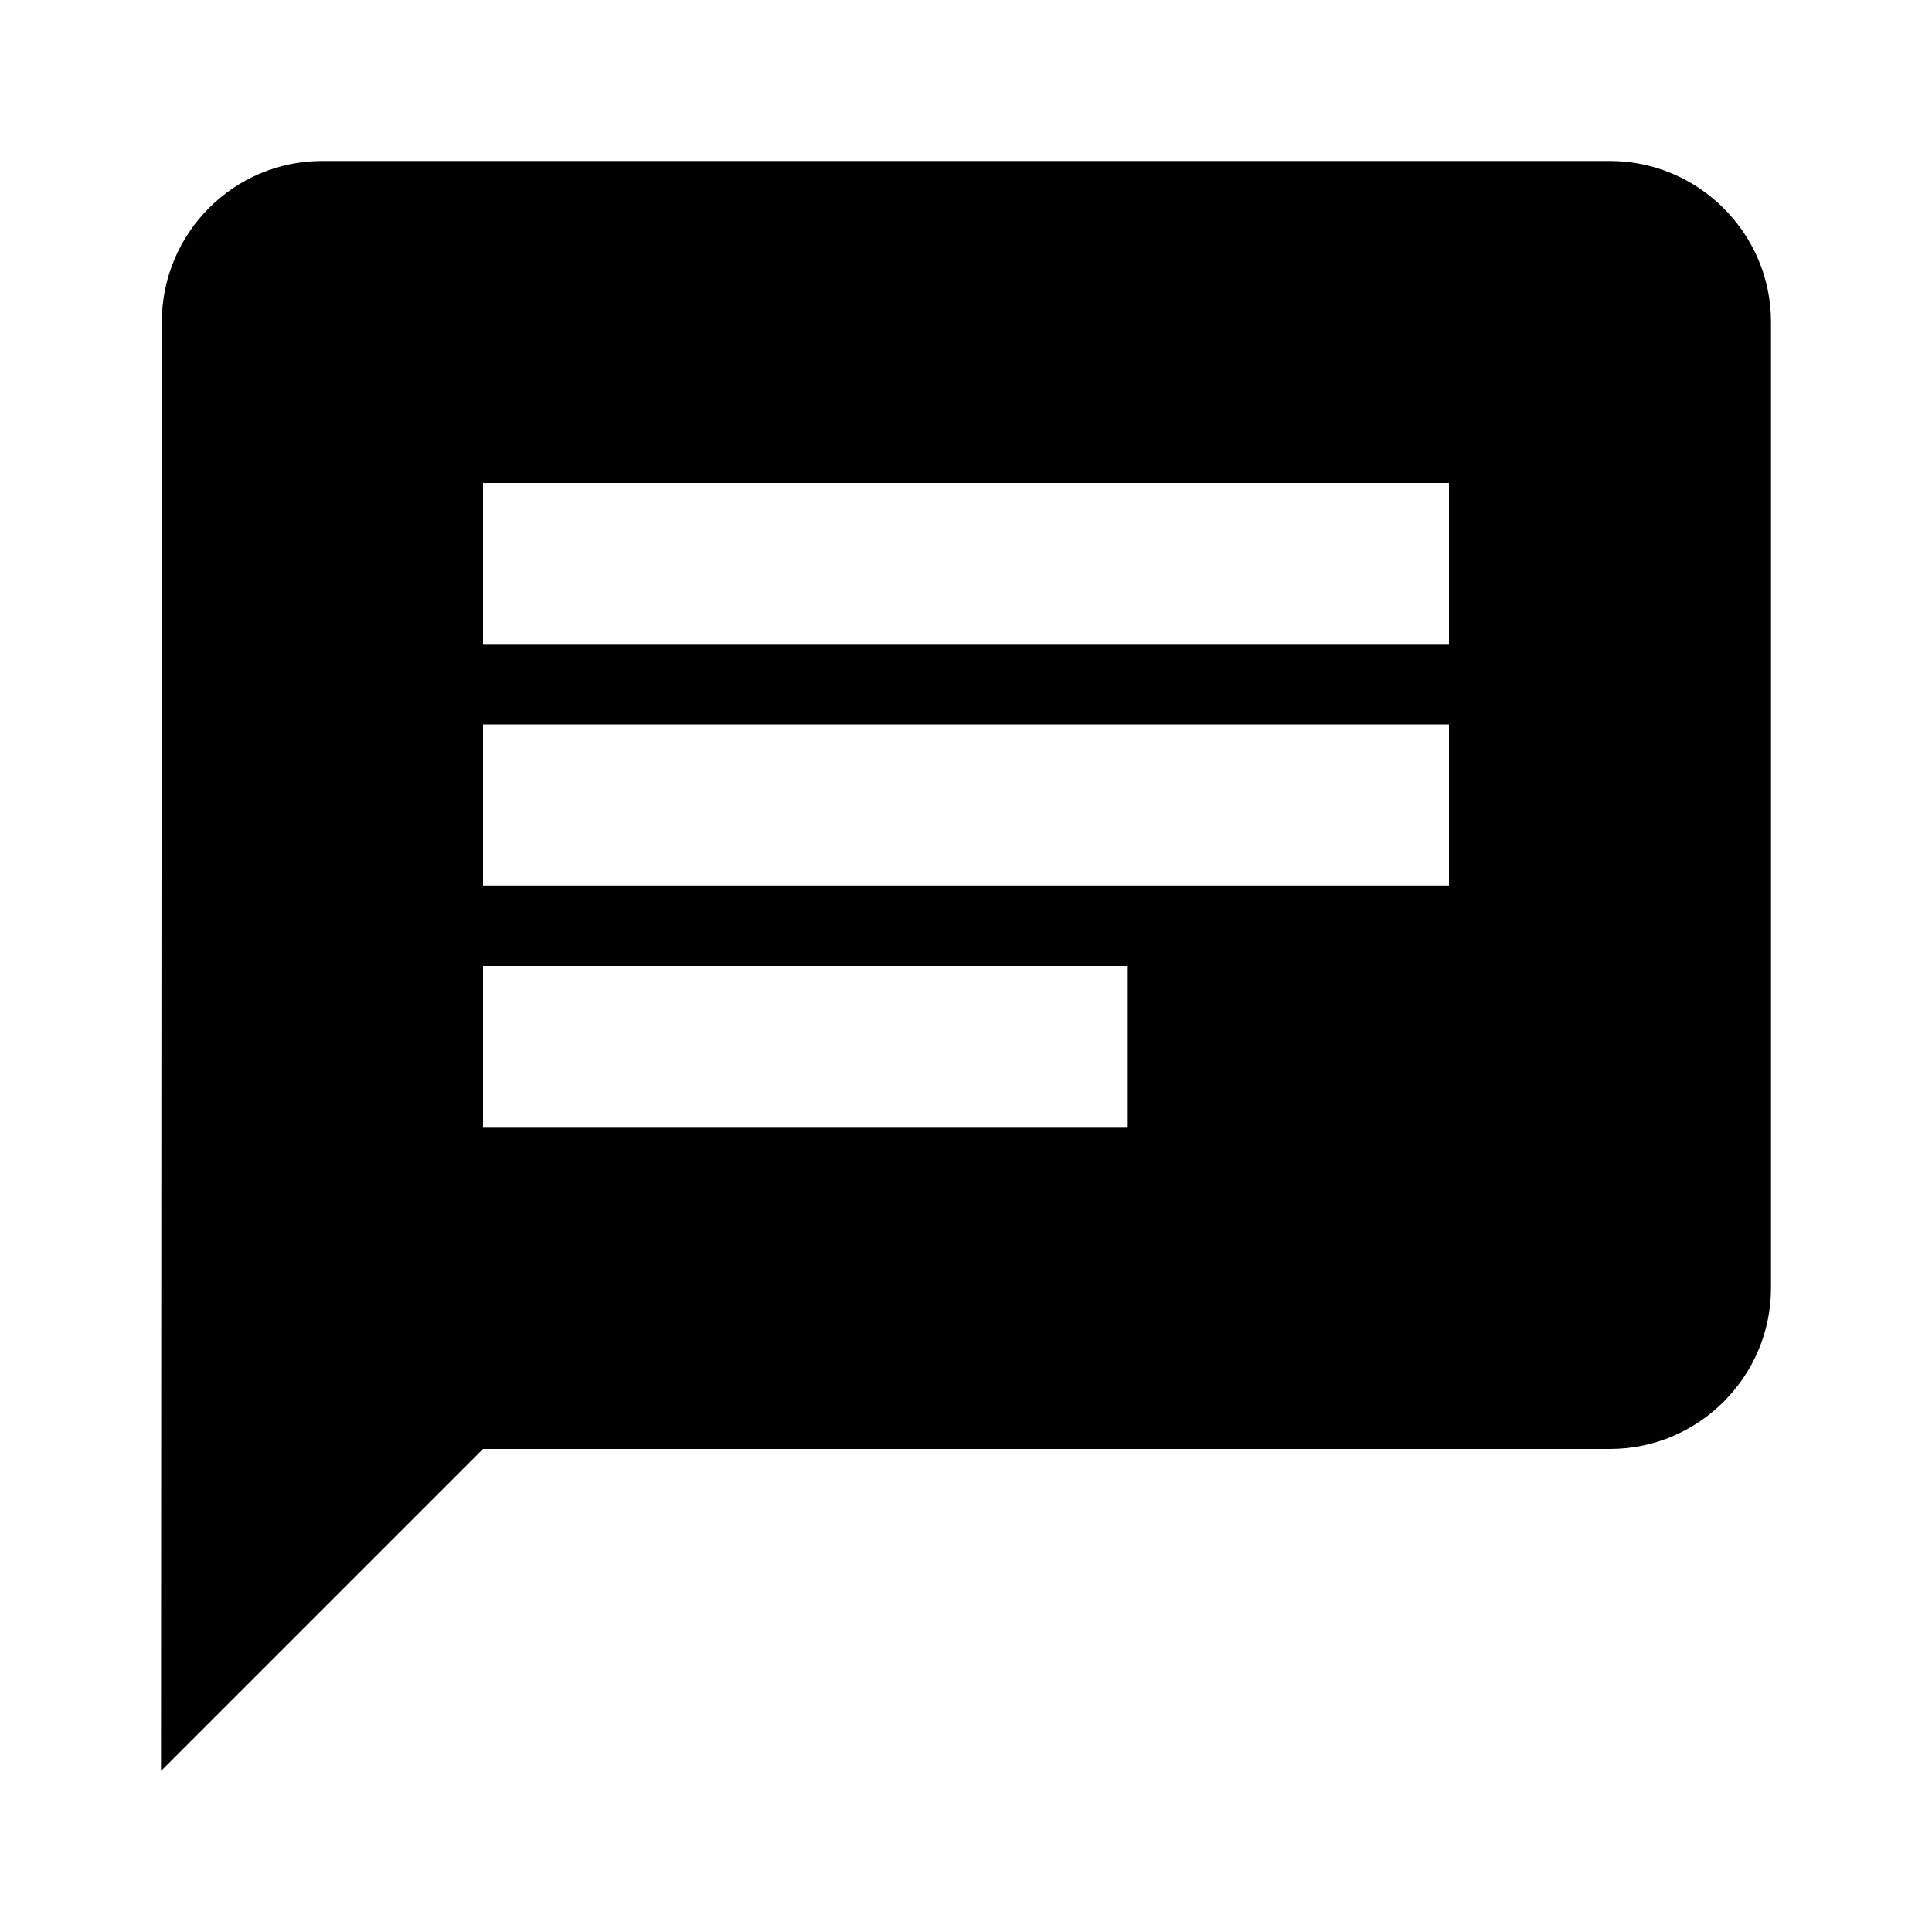
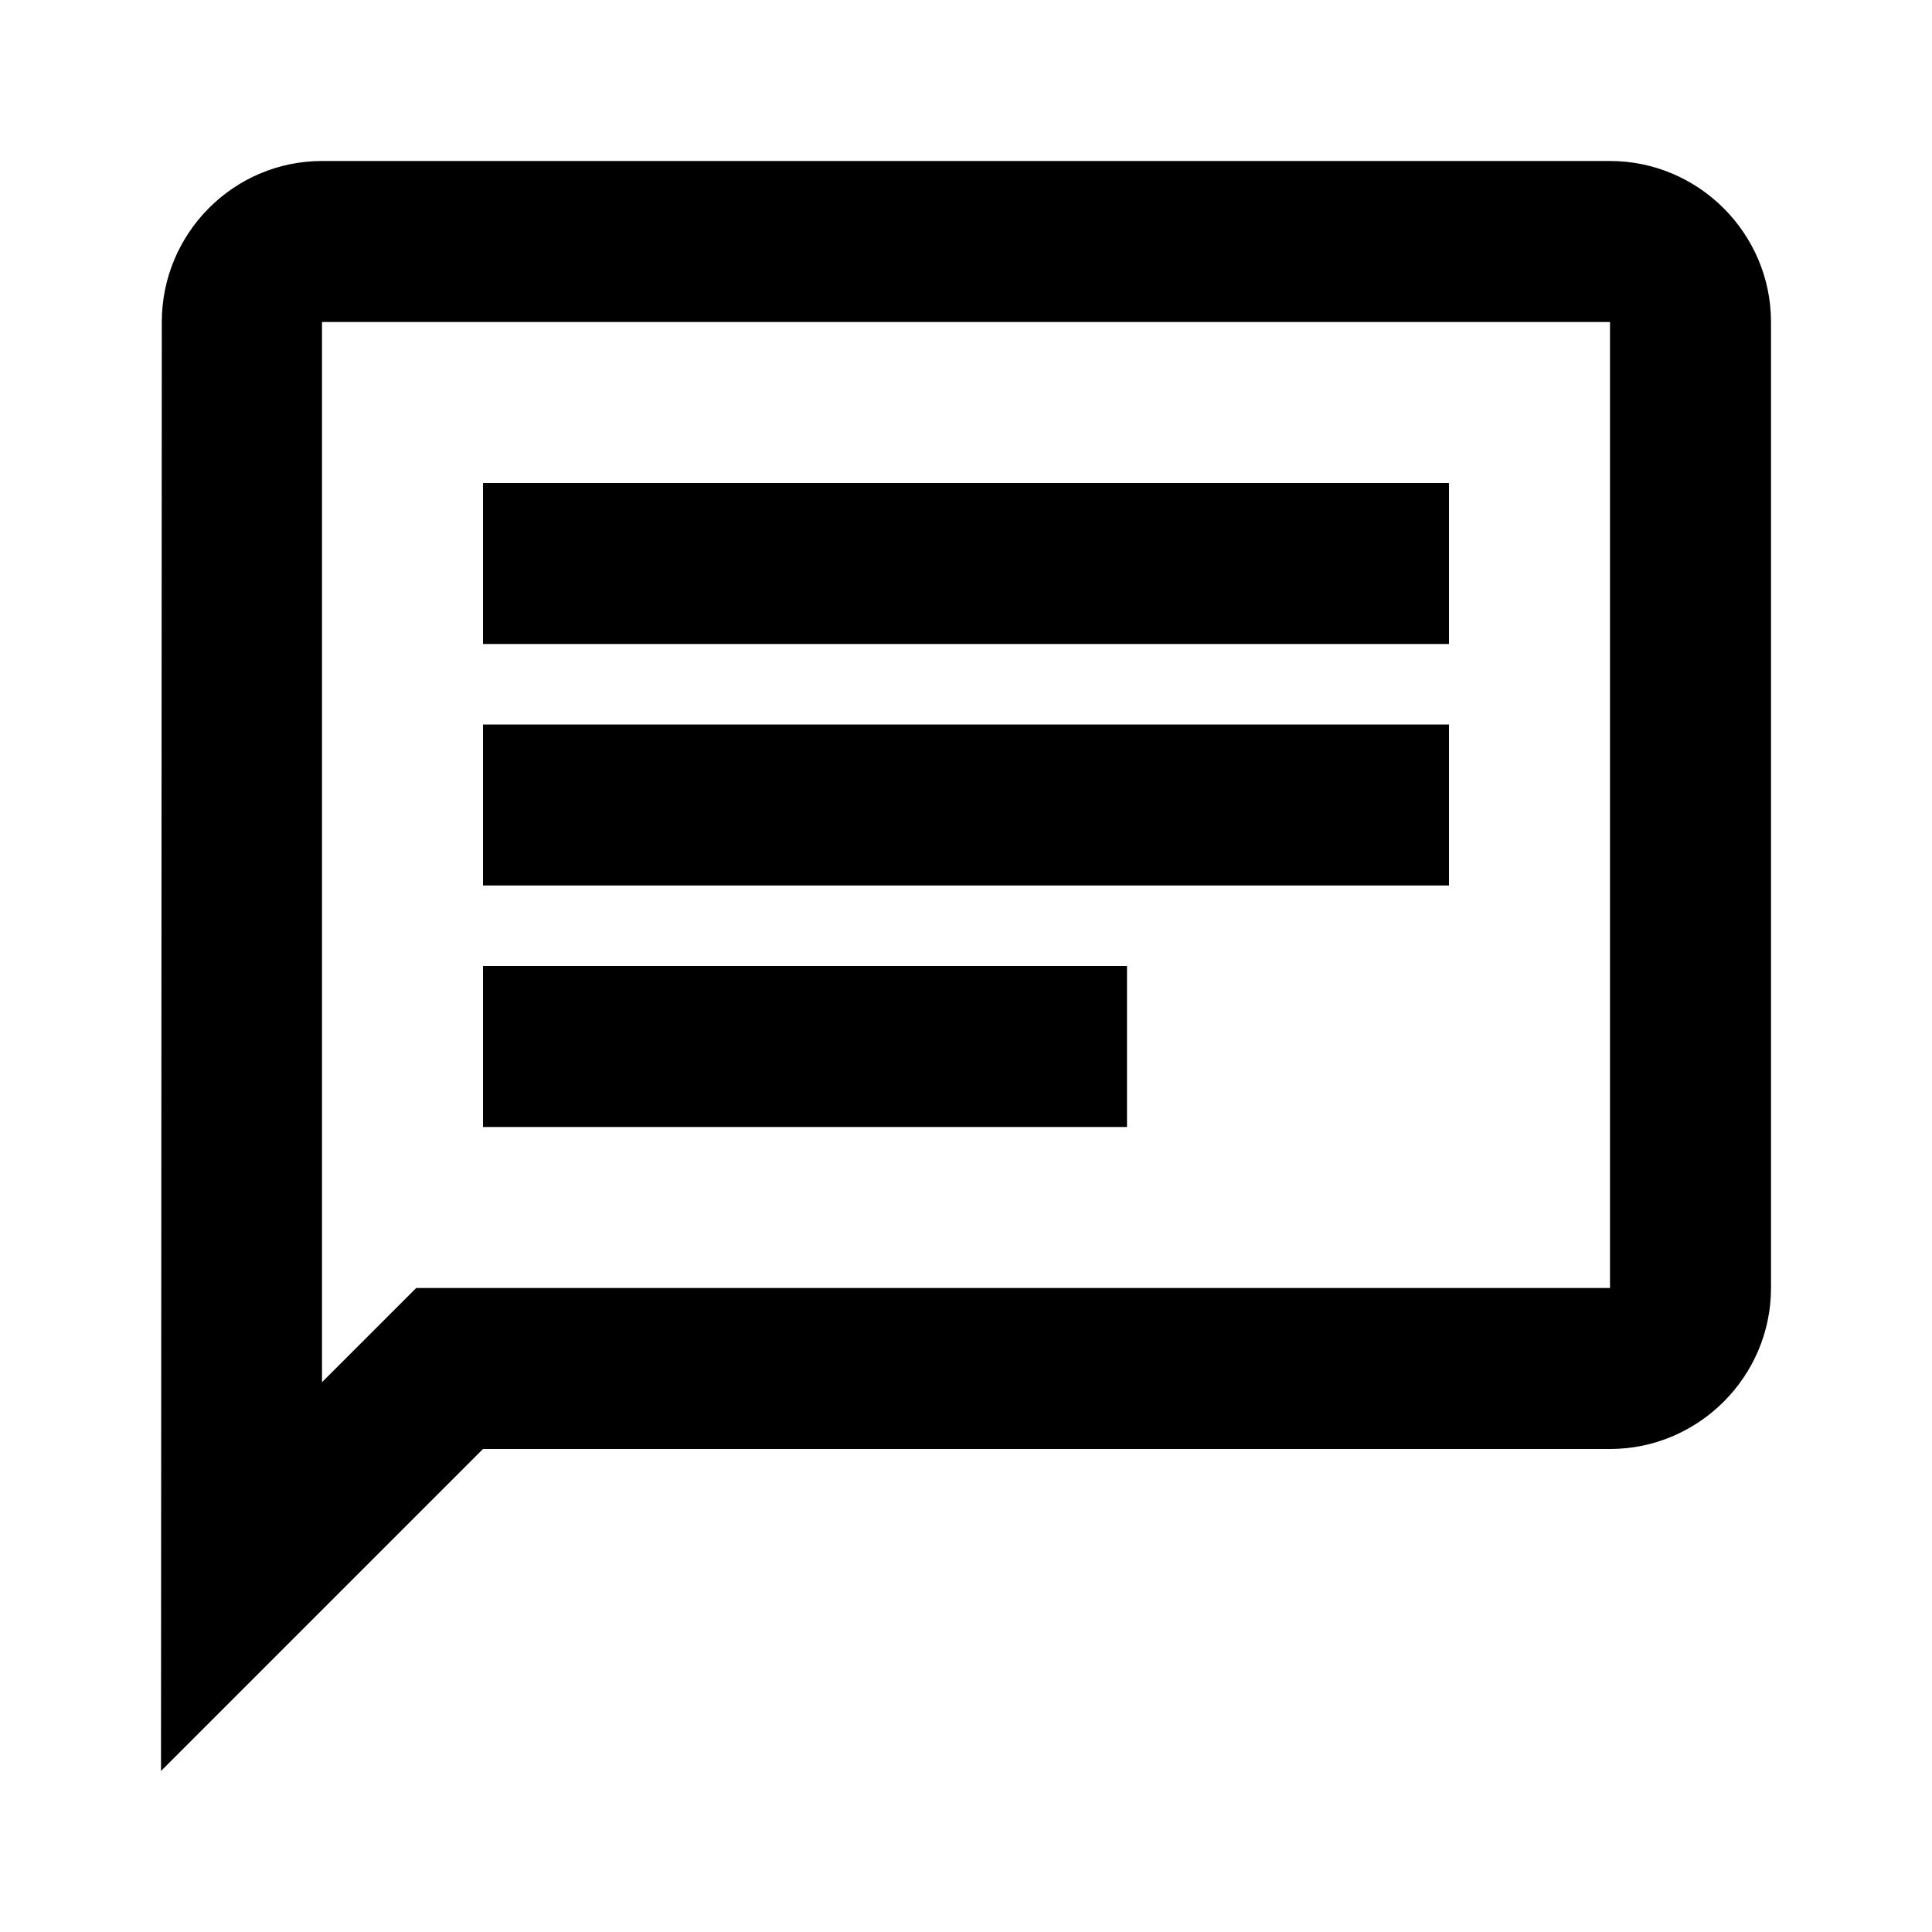
<svg xmlns="http://www.w3.org/2000/svg" height="24px" viewBox="0 0 24 24" width="24px" fill="#000000">
-   <path d="M0 0h24v24H0z" fill="none" />
-   <path d="M20 2H4c-1.1 0-1.99.9-1.99 2L2 22l4-4h14c1.1 0 2-.9 2-2V4c0-1.1-.9-2-2-2zM6 9h12v2H6V9zm8 5H6v-2h8v2zm4-6H6V6h12v2z" />
+   <path d="M0 0h24v24H0V0z" fill="none" />
+   <path d="M4 4h16v12H5.17L4 17.17V4m0-2c-1.1 0-1.99.9-1.99 2L2 22l4-4h14c1.1 0 2-.9 2-2V4c0-1.1-.9-2-2-2H4zm2 10h8v2H6v-2zm0-3h12v2H6V9zm0-3h12v2H6V6z" />
</svg>
